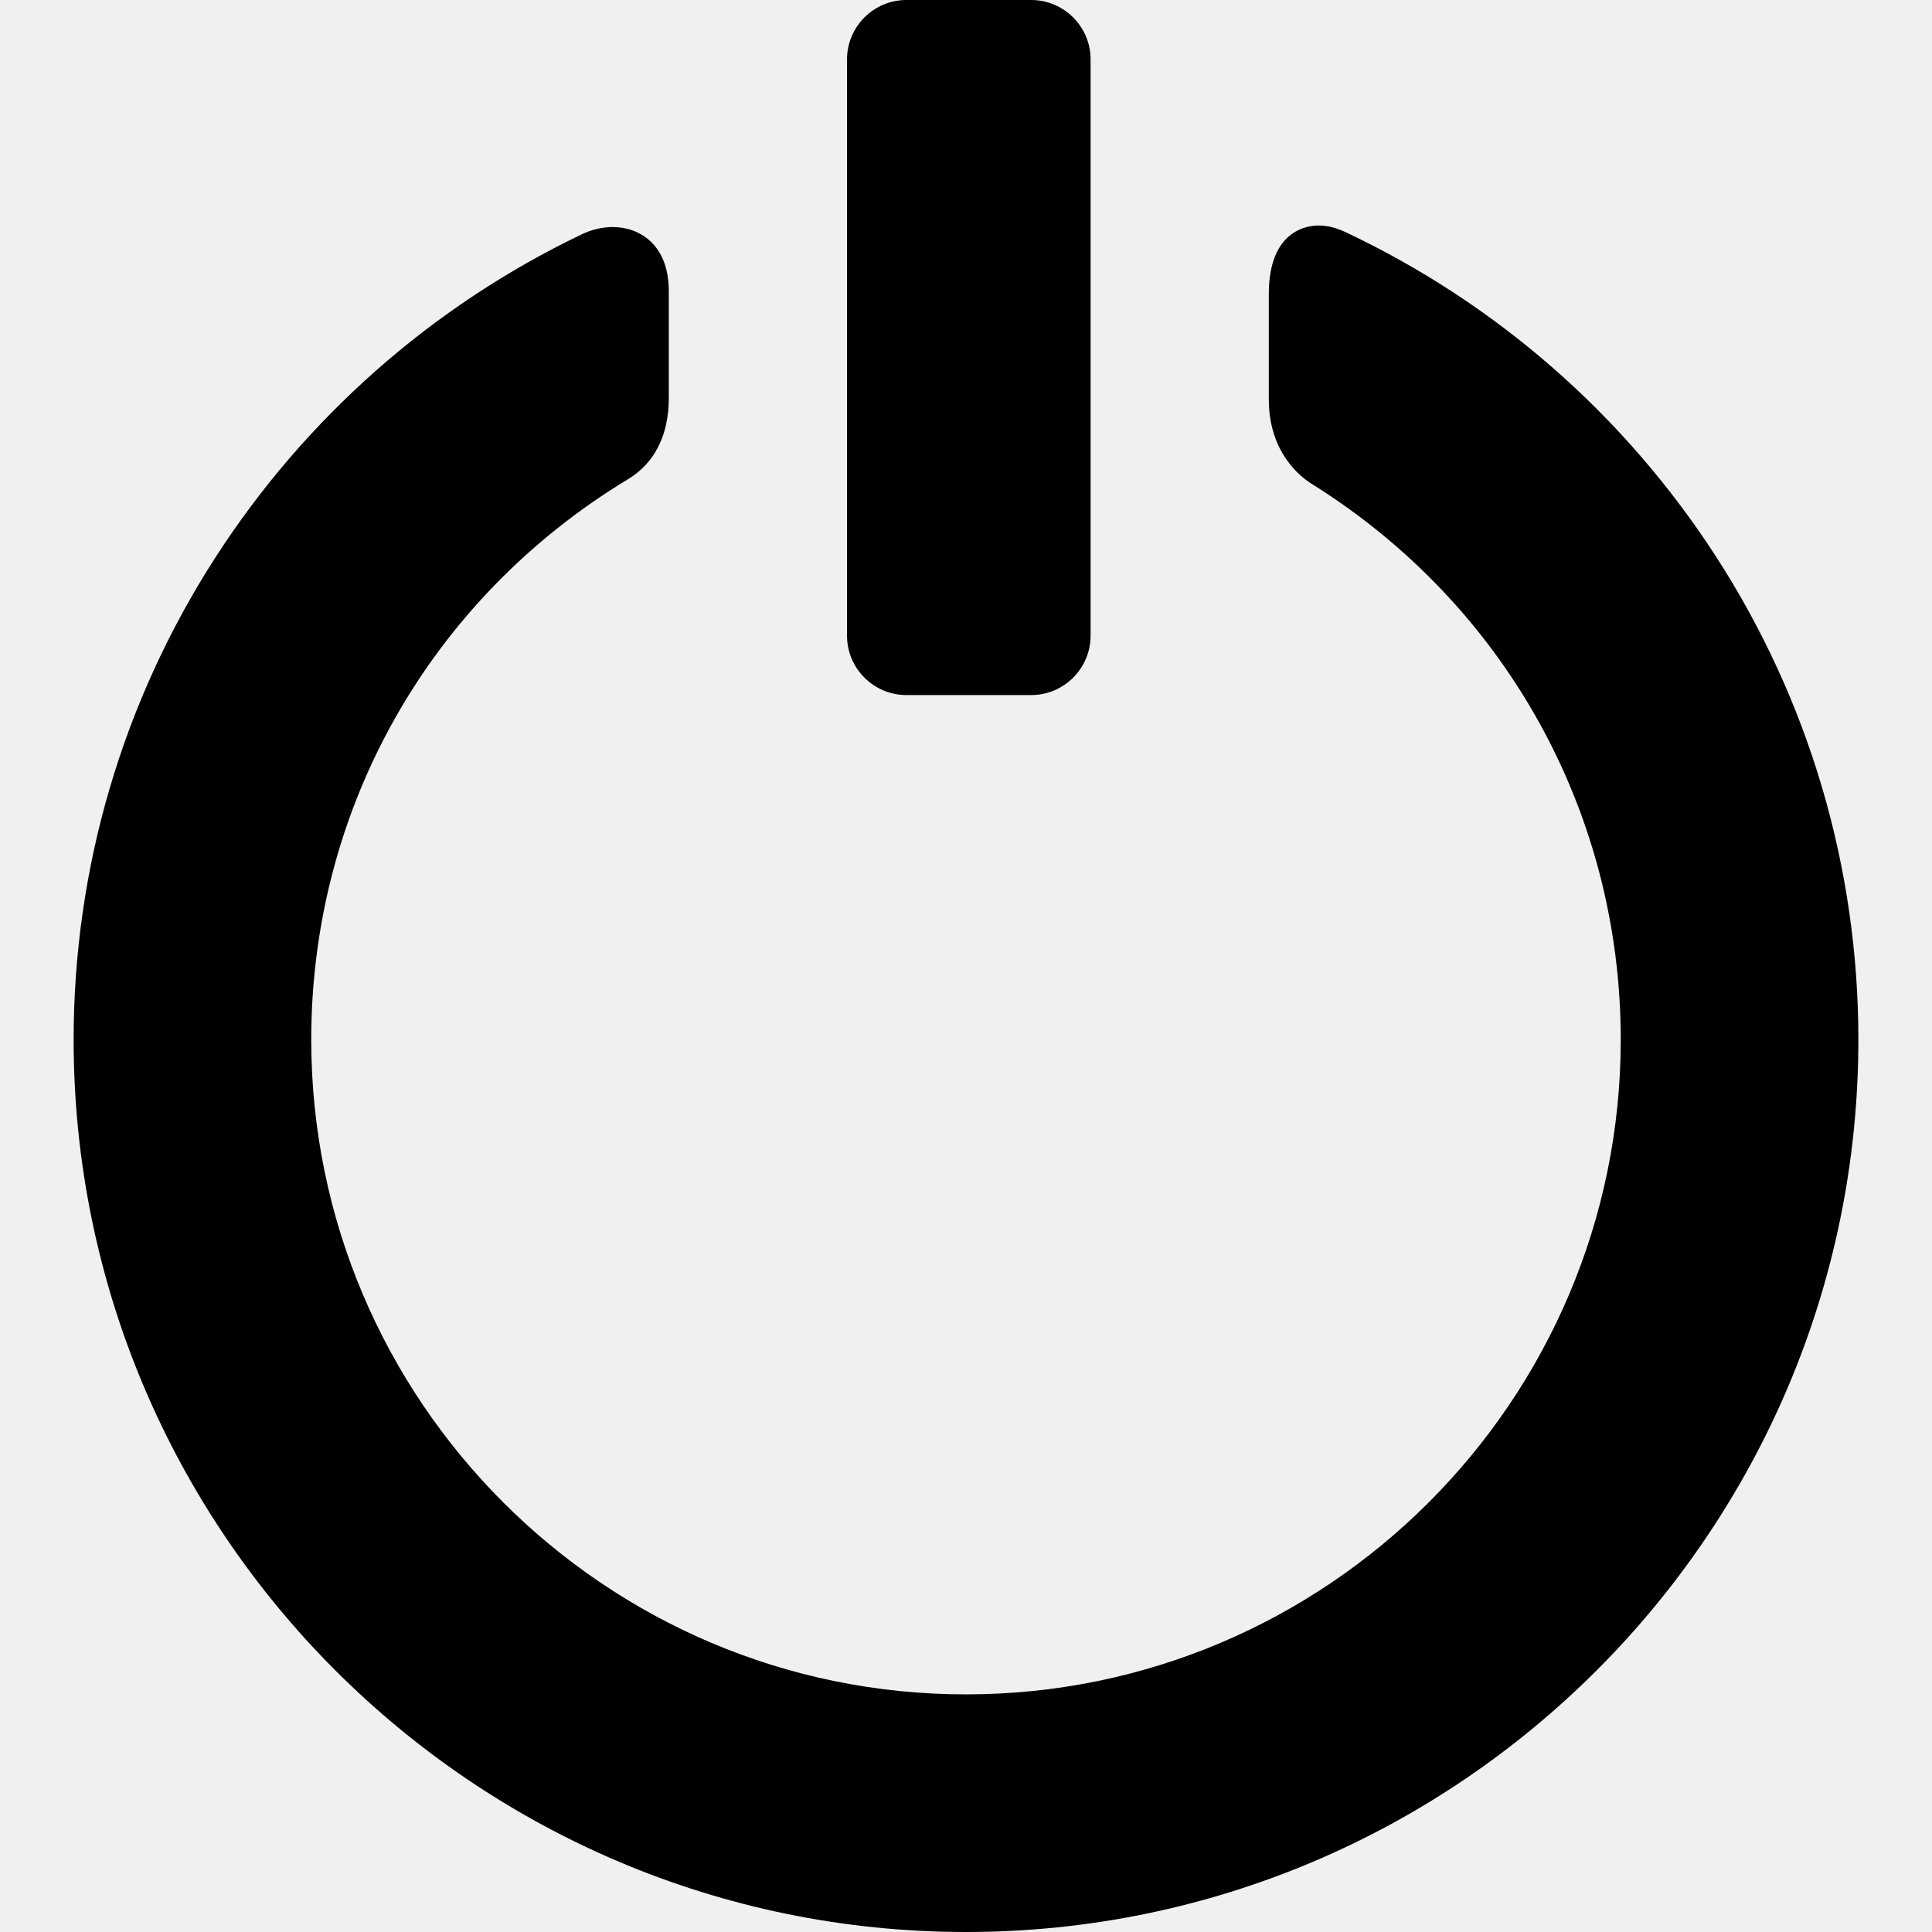
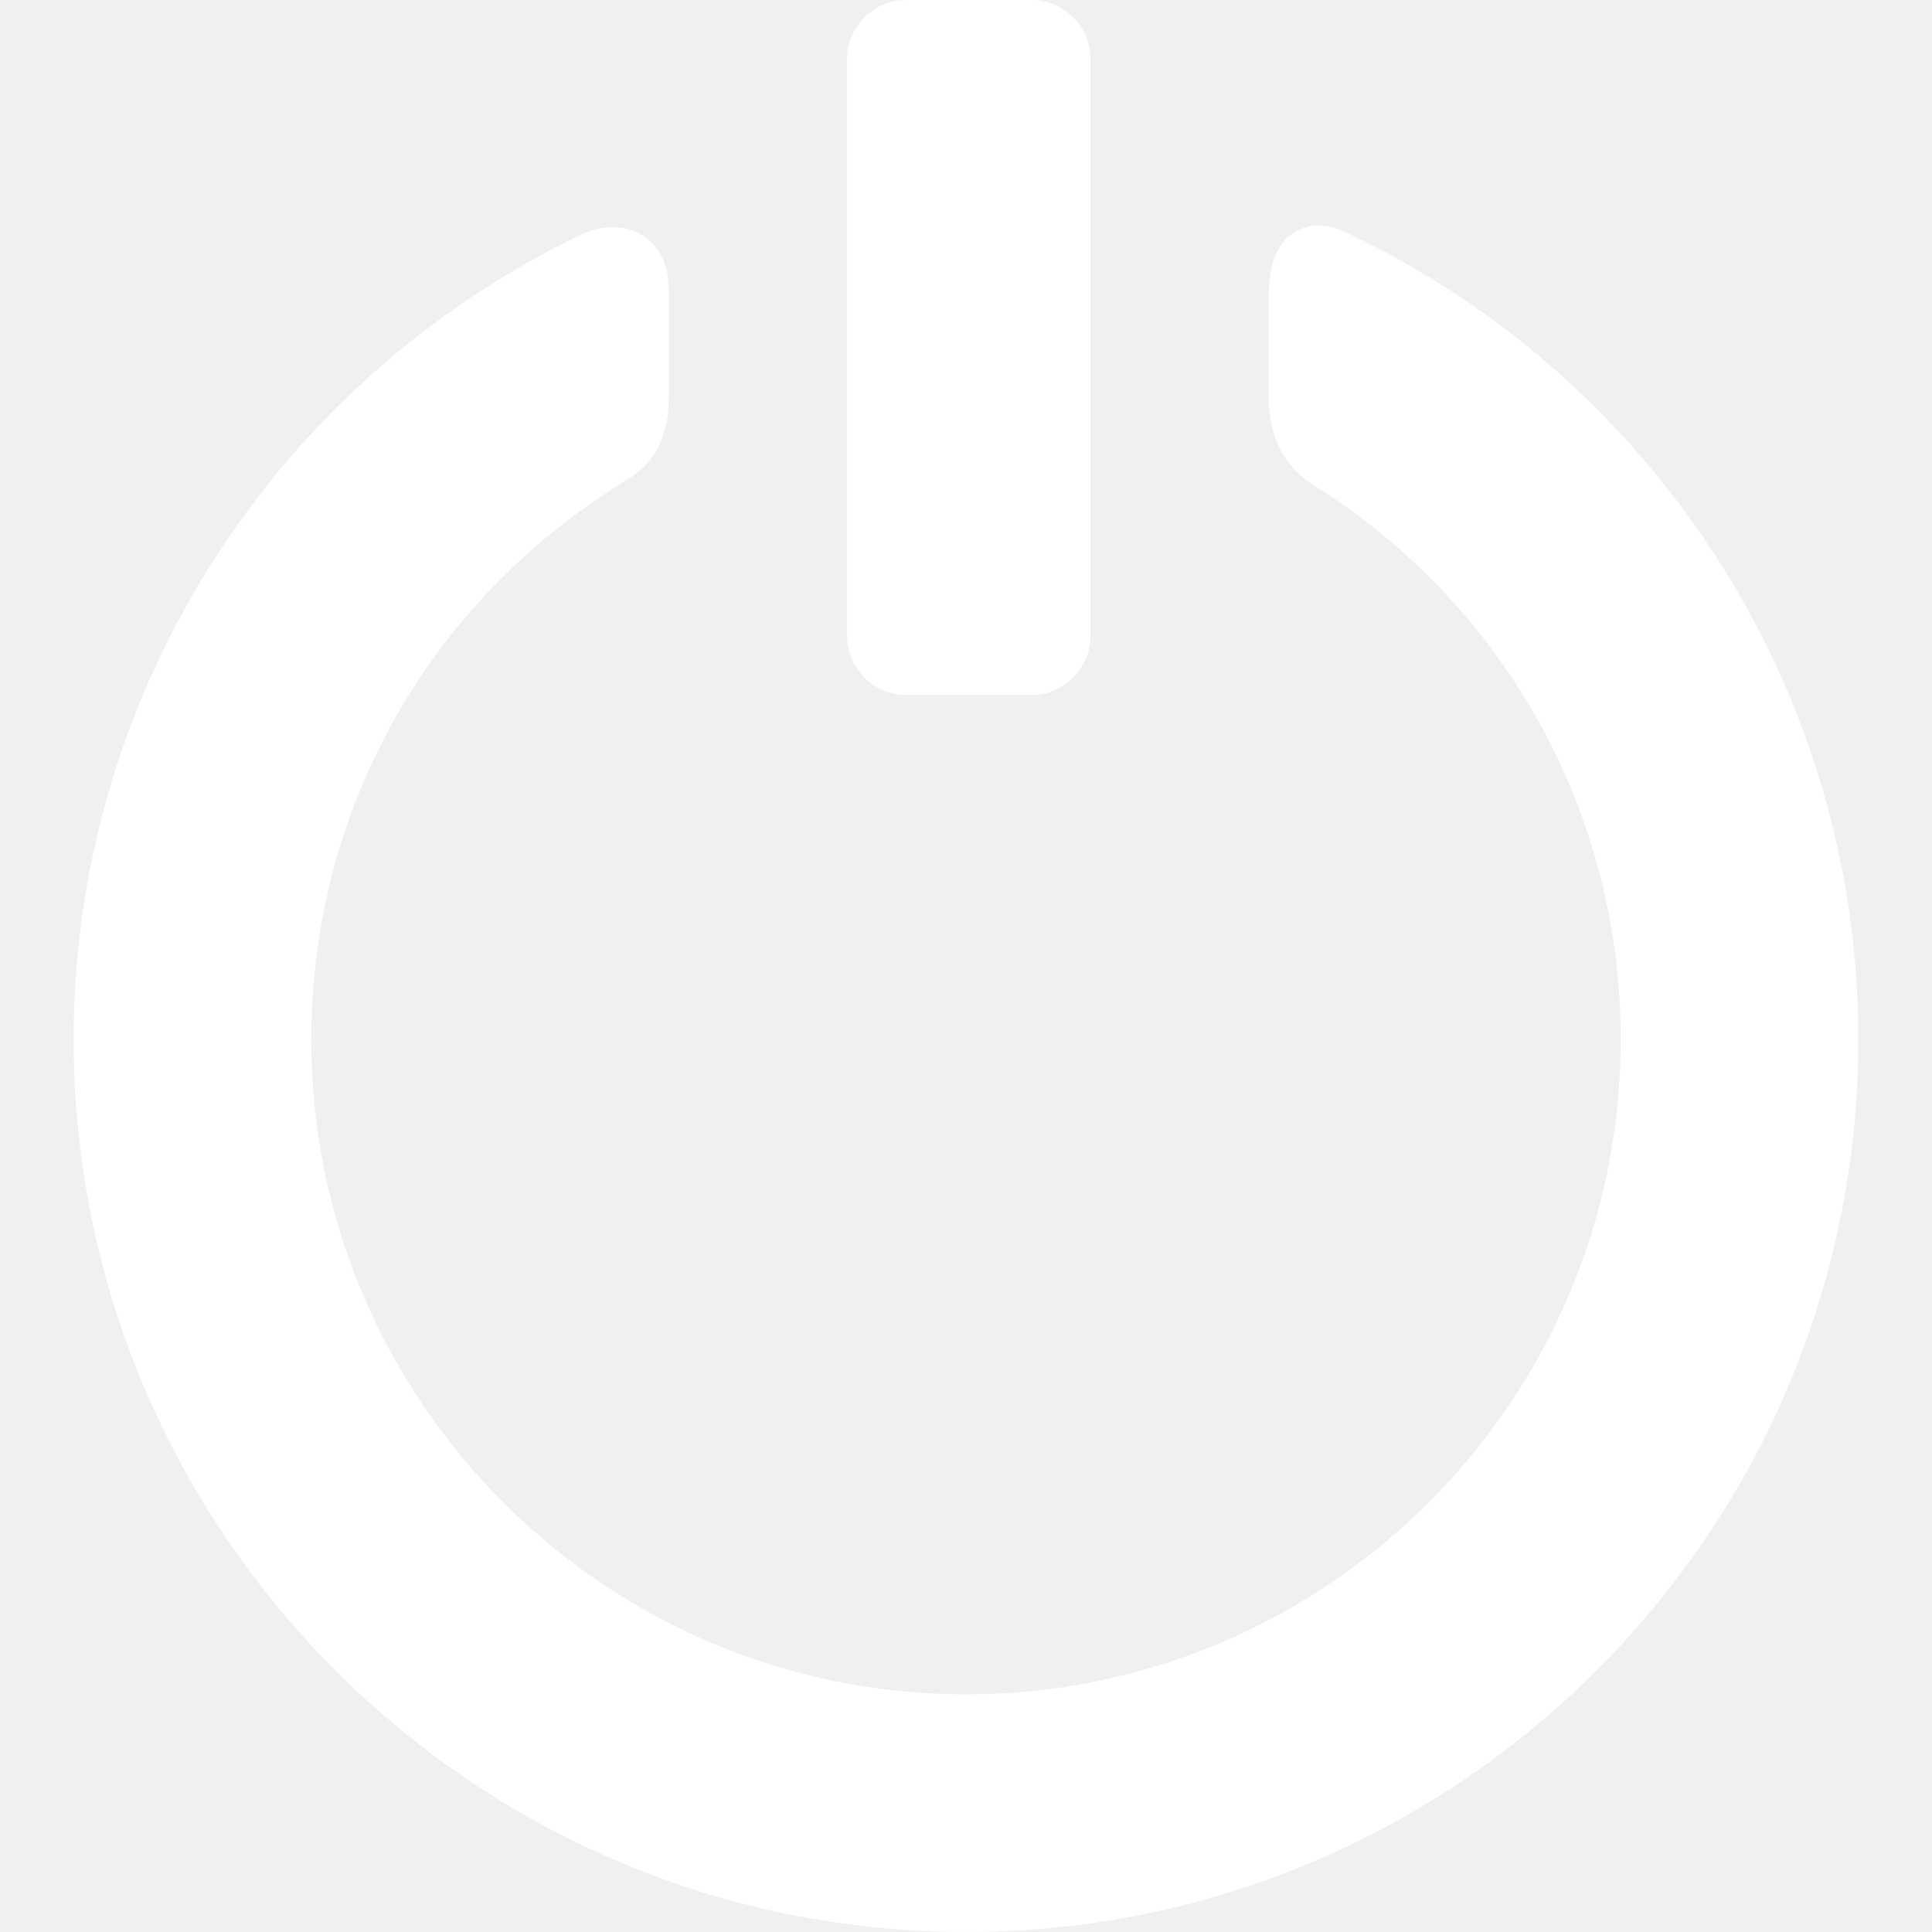
- <svg xmlns="http://www.w3.org/2000/svg" version="1.1" id="Capa_1" x="0px" y="0px" viewBox="0 0 325.214 325.214" style="enable-background:new 0 0 325.214 325.214;" xml:space="preserve">
+ <svg xmlns="http://www.w3.org/2000/svg" version="1.1" id="Capa_1" x="0px" y="0px" viewBox="0 0 325.214 325.214" style="fill: #ffffff; enable-background:new 0 0 325.214 325.214;" xml:space="preserve">
  <g>
    <path d="M288.777,93.565c-15.313-23.641-36.837-42.476-62.243-54.472c-1.616-0.763-3.109-1.134-4.564-1.134   c-1.969,0-8.392,0.833-8.392,11.541v17.75c0,8.998,5.479,13.113,7.159,14.16c32.613,20.33,52.083,55.317,52.083,93.59   c0,60.772-49.442,110.214-110.214,110.214S52.393,235.772,52.393,175c0-38.872,19.942-74.144,53.346-94.353   c4.475-2.707,6.839-7.426,6.839-13.647V49c0-7.959-5.077-10.783-9.424-10.783c-1.714,0-3.542,0.422-5.144,1.188   C72.781,51.471,51.42,70.305,36.237,93.872C20.638,118.084,12.393,146.137,12.393,175c0,82.828,67.386,150.214,150.214,150.214   S312.821,257.828,312.821,175C312.821,146.008,304.507,117.848,288.777,93.565z" />
    <path d="M152.579,117h21c5.514,0,10-4.486,10-10V10c0-5.514-4.486-10-10-10h-21c-5.514,0-10,4.486-10,10v97   C142.579,112.514,147.064,117,152.579,117z" />
  </g>
  <g>
</g>
  <g>
</g>
  <g>
</g>
  <g>
</g>
  <g>
</g>
  <g>
</g>
  <g>
</g>
  <g>
</g>
  <g>
</g>
  <g>
</g>
  <g>
</g>
  <g>
</g>
  <g>
</g>
  <g>
</g>
  <g>
</g>
</svg>
